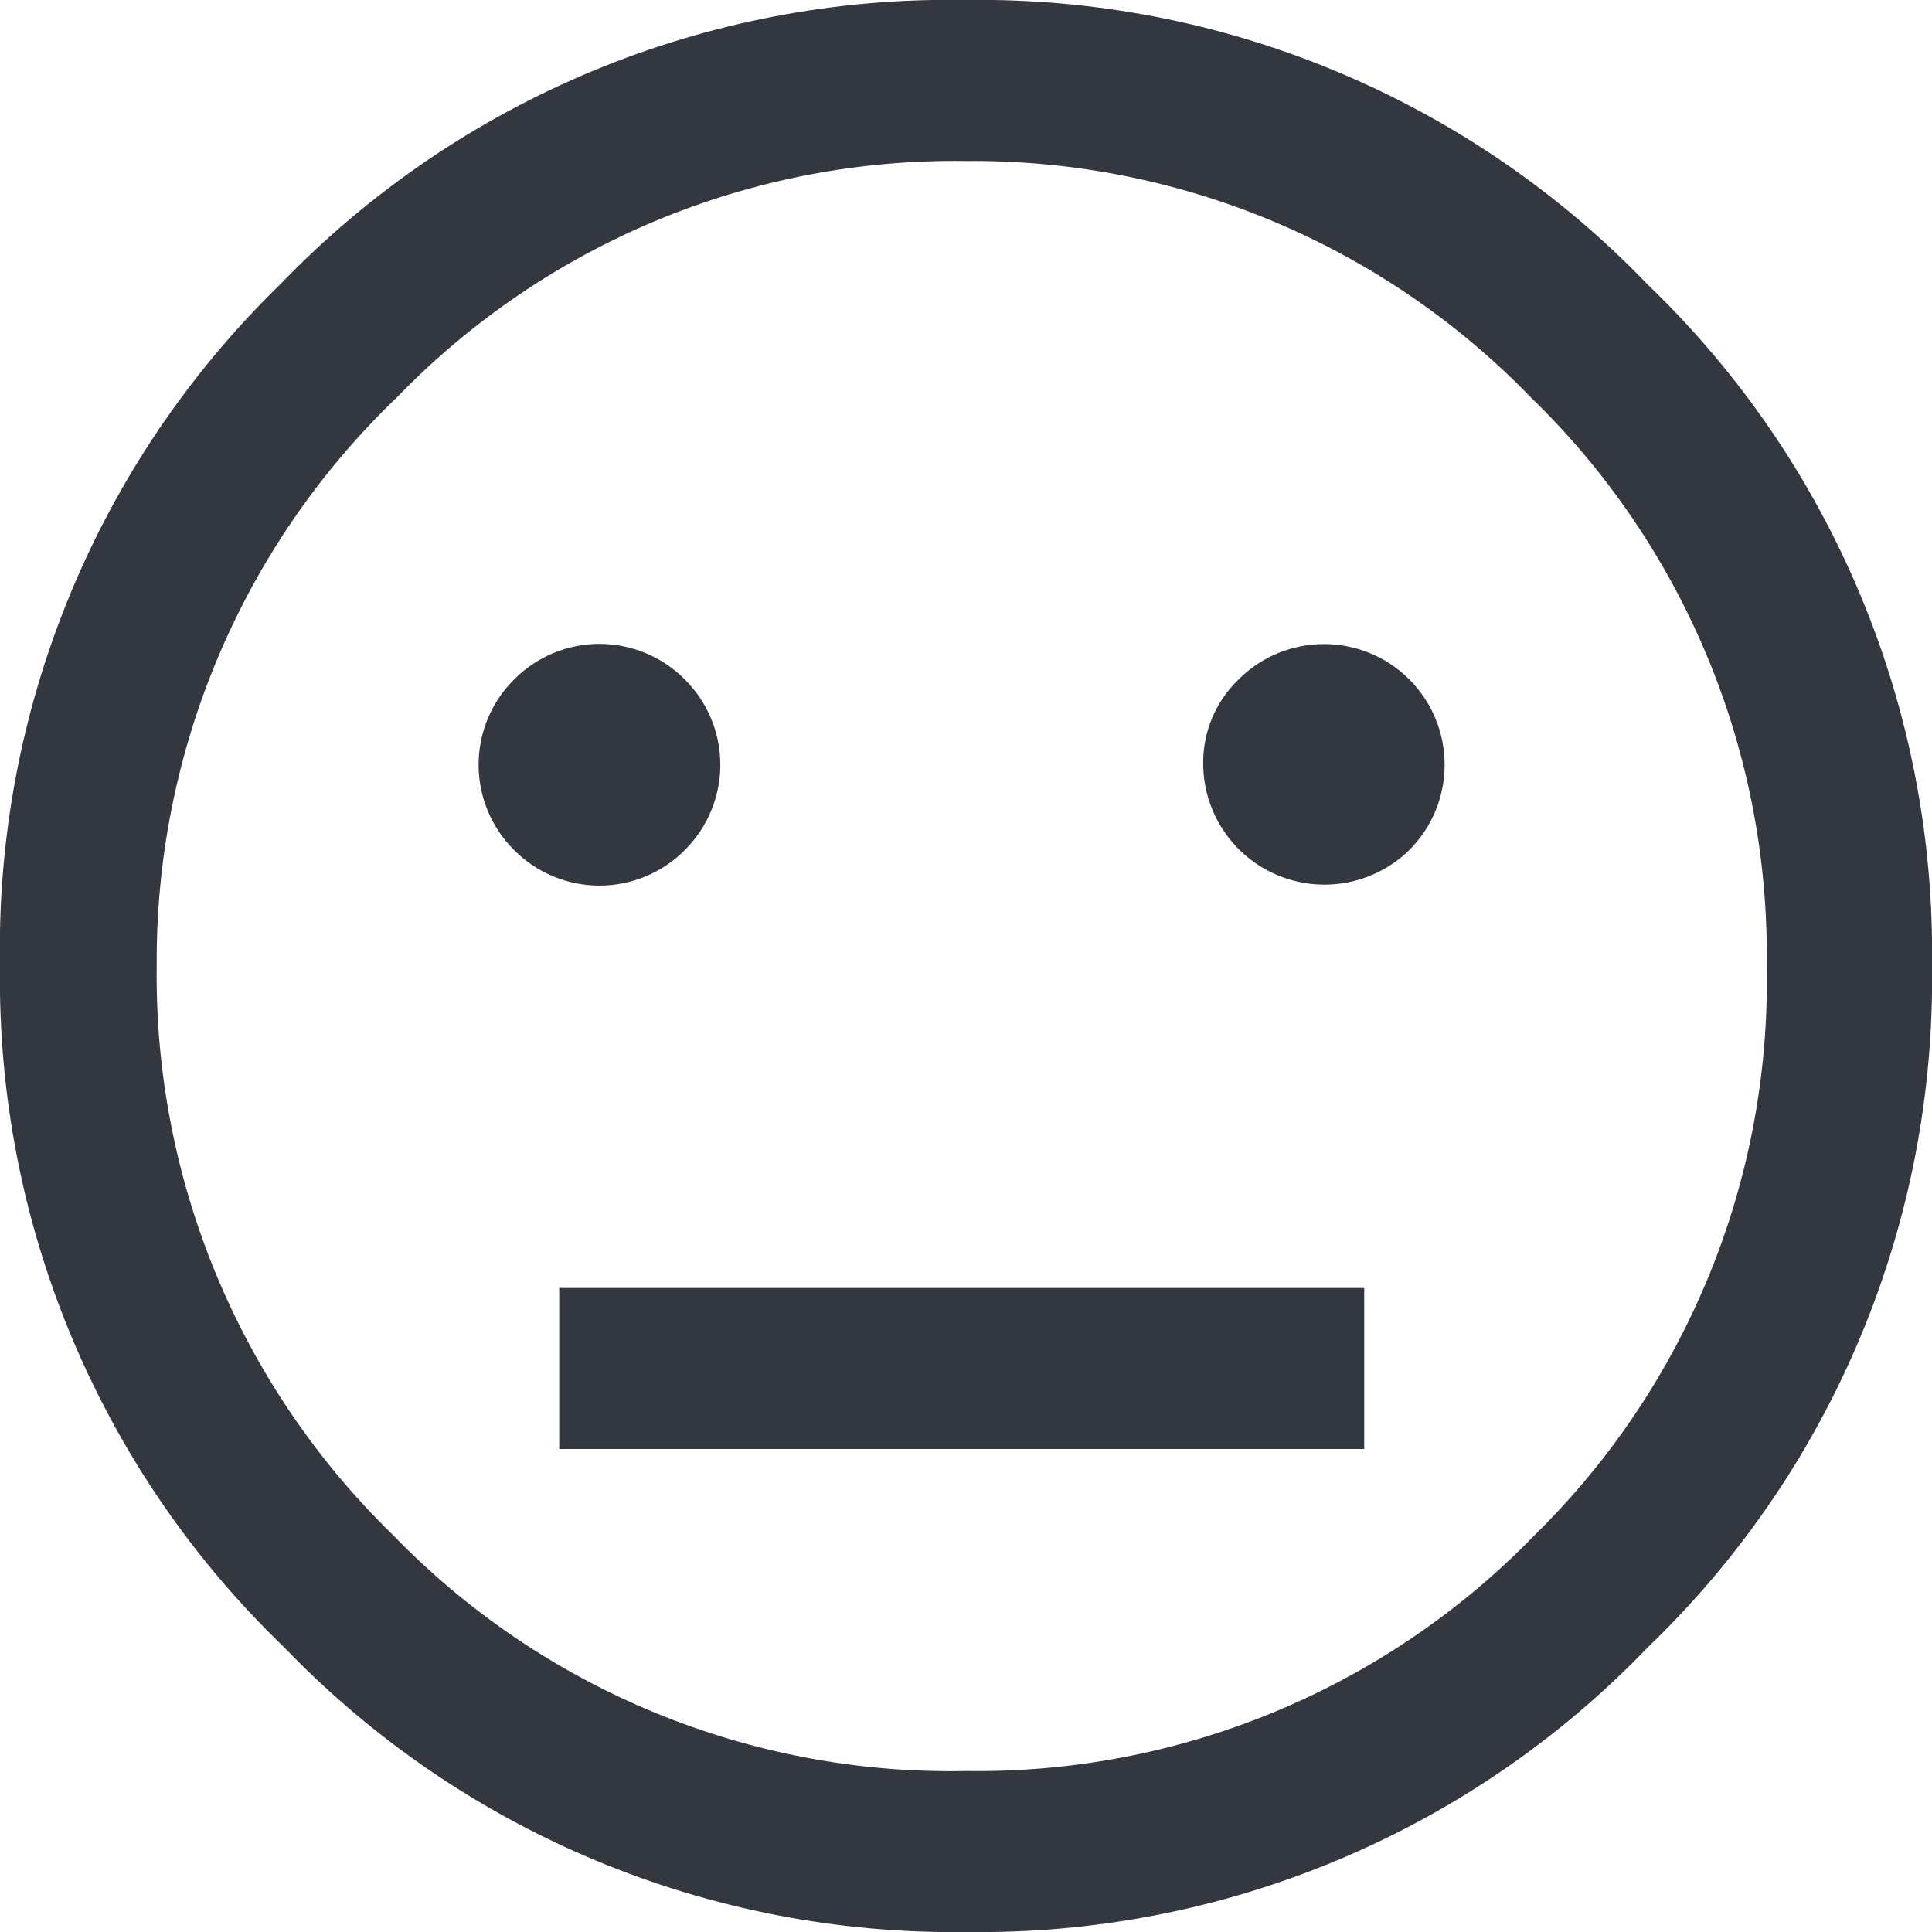
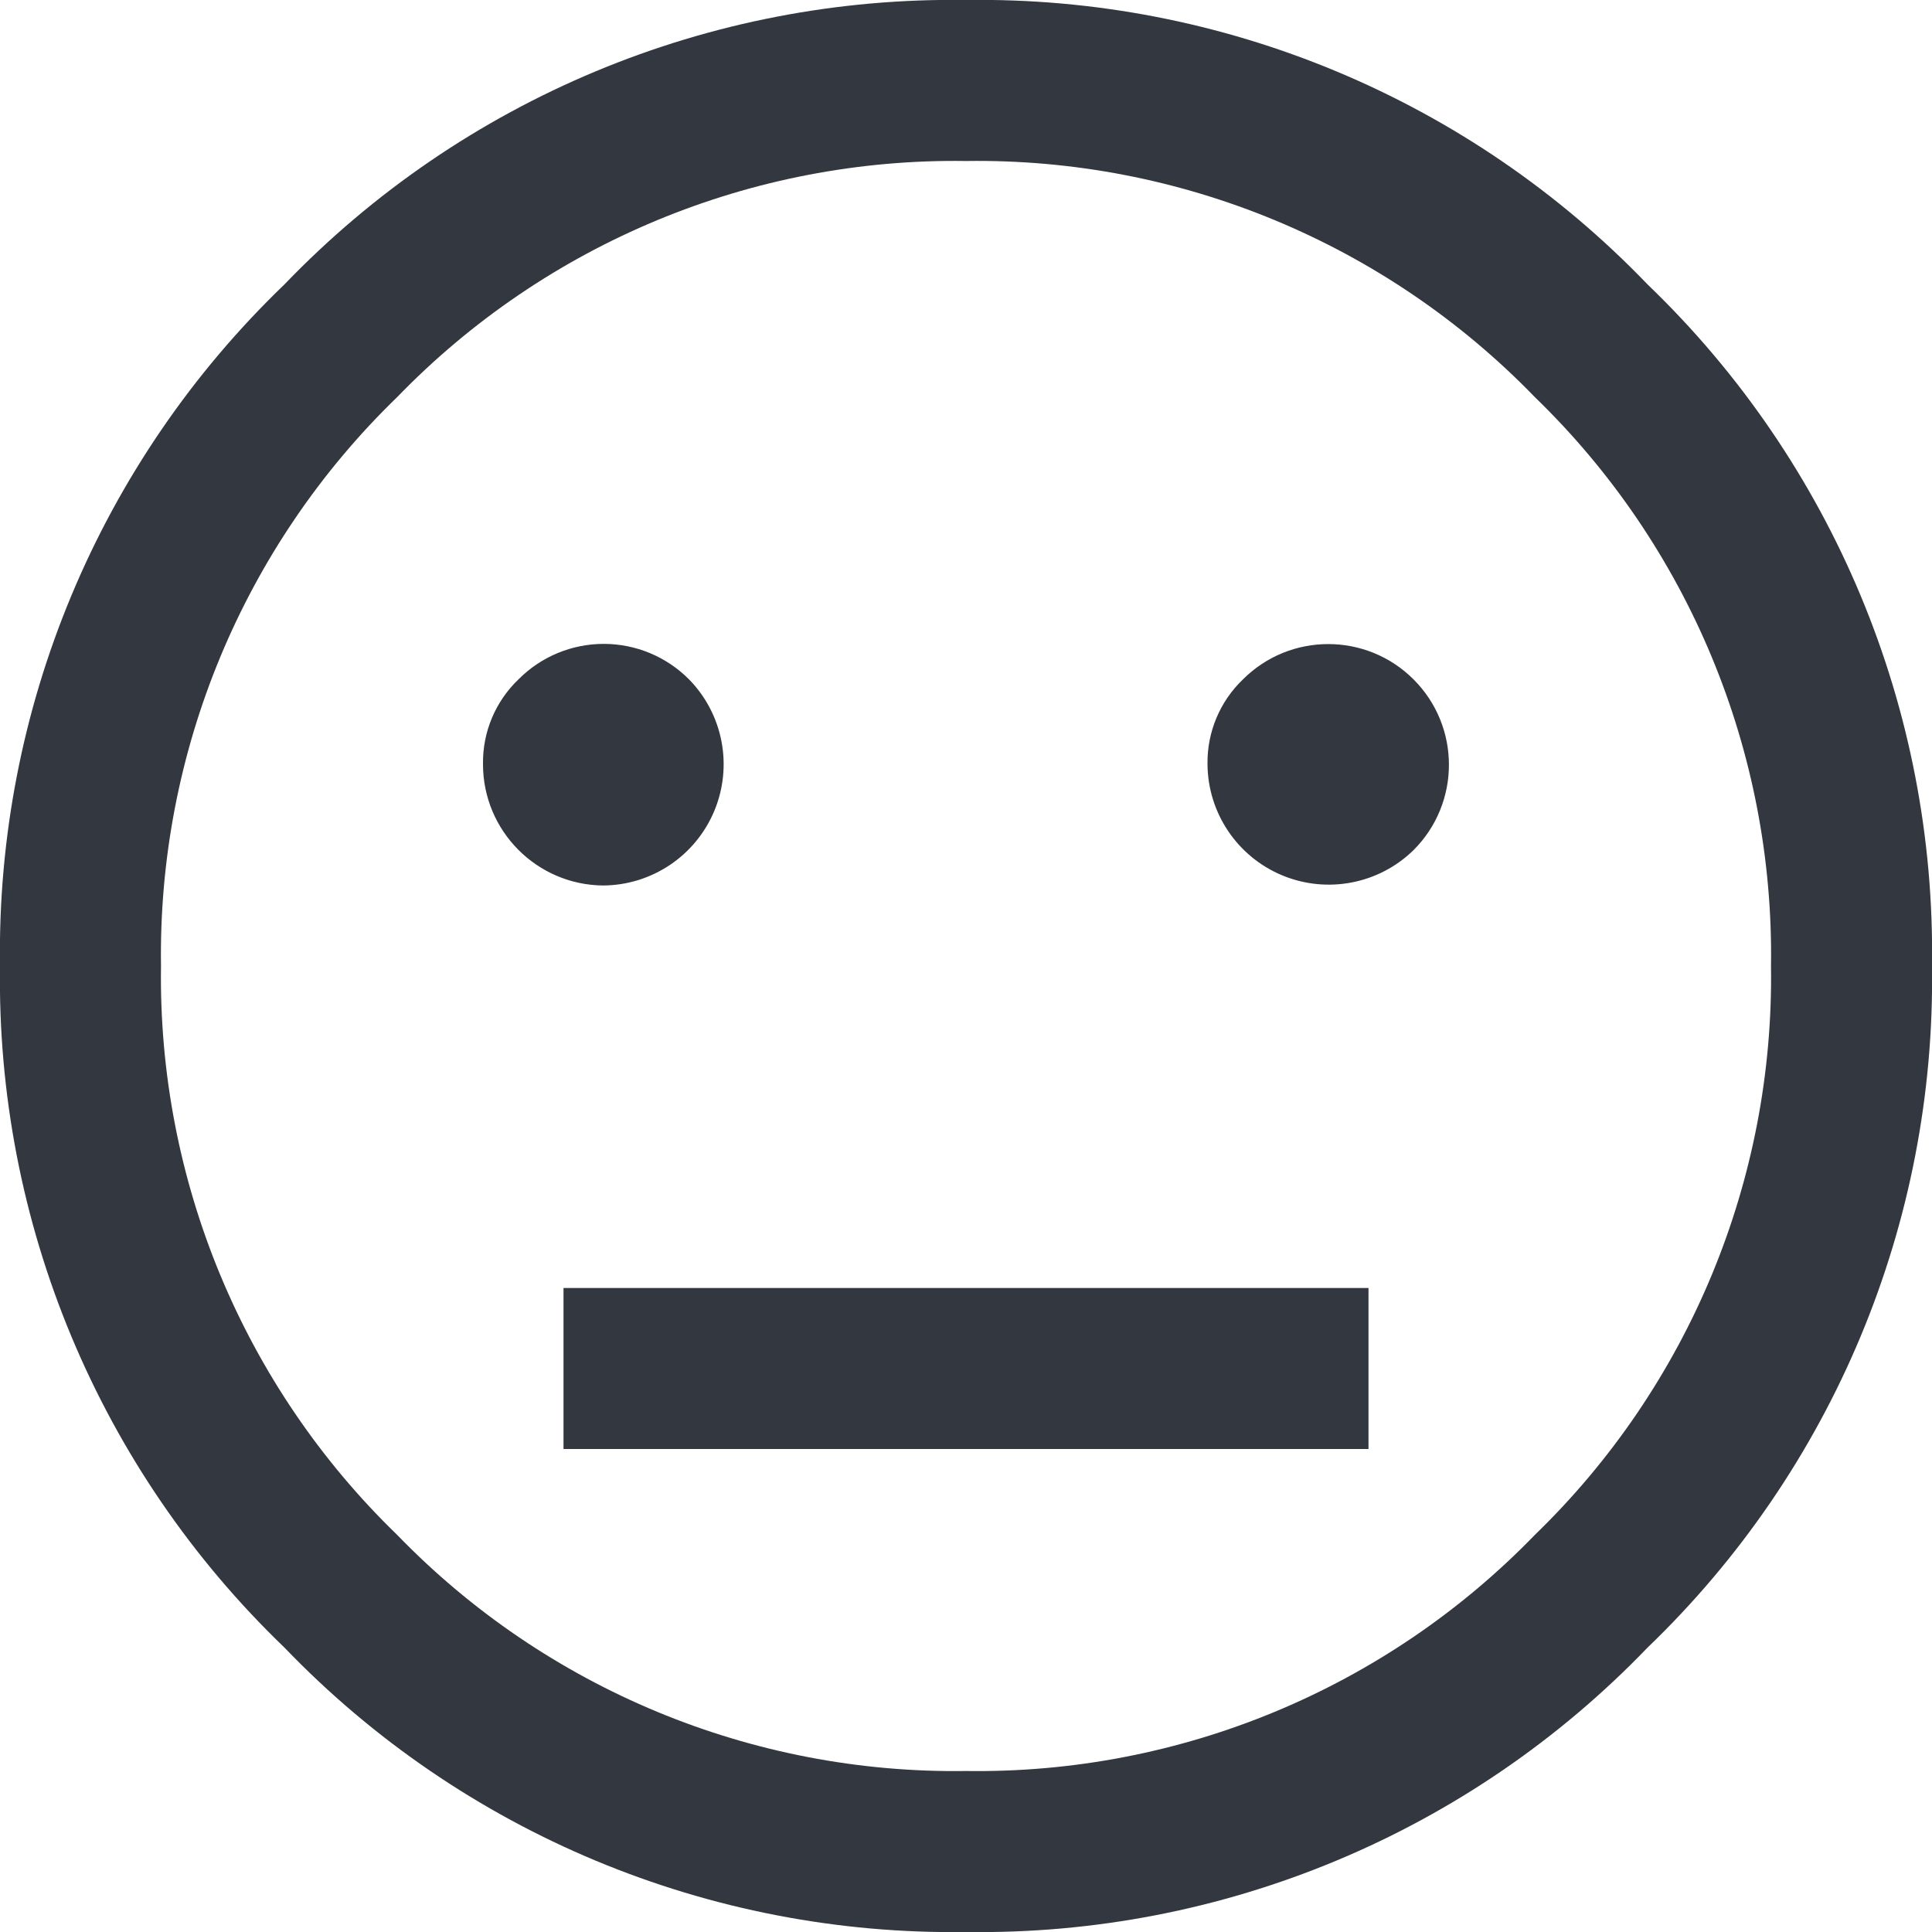
<svg xmlns="http://www.w3.org/2000/svg" viewBox="0 0 18 18">
  <defs>
    <style>.a{fill:#333740;}</style>
  </defs>
-   <path class="a" d="M2.61,2.65A8.65,8.65,0,0,1,9,0a8.63,8.63,0,0,1,6.35,2.65A8.63,8.63,0,0,1,18,9a8.63,8.63,0,0,1-2.65,6.35A8.63,8.63,0,0,1,9,18a8.65,8.65,0,0,1-6.35-2.65A8.63,8.63,0,0,1,0,9,8.63,8.63,0,0,1,2.61,2.65ZM14.26,3.7A7.23,7.23,0,0,0,9,1.5a7.23,7.23,0,0,0-5.3,2.2A7.27,7.27,0,0,0,1.46,9a7.27,7.27,0,0,0,2.2,5.3A7.23,7.23,0,0,0,9,16.5a7.23,7.23,0,0,0,5.3-2.2A7.23,7.23,0,0,0,16.46,9,7.23,7.23,0,0,0,14.26,3.7ZM4.79,6.33a1.12,1.12,0,0,1,1.59,0,1.12,1.12,0,0,1,0,1.59,1.12,1.12,0,0,1-1.59,0,1.12,1.12,0,0,1,0-1.59ZM5.21,12h7.5v1.5H5.21Zm6.33-5.67a1.12,1.12,0,1,1,1.59,1.59,1.13,1.13,0,0,1-1.92-.8A1.07,1.07,0,0,1,11.54,6.33Z" />
+   <path class="a" d="M2.65,2.65A8.63,8.63,0,0,1,9,0a8.63,8.63,0,0,1,6.35,2.65A8.63,8.63,0,0,1,18,9a8.63,8.63,0,0,1-2.65,6.35A8.63,8.63,0,0,1,9,18a8.63,8.63,0,0,1-6.35-2.65A8.63,8.63,0,0,1,0,9,8.63,8.63,0,0,1,2.65,2.65ZM14.3,3.7A7.23,7.23,0,0,0,9,1.5,7.23,7.23,0,0,0,3.7,3.7,7.23,7.23,0,0,0,1.5,9a7.23,7.23,0,0,0,2.2,5.3A7.23,7.23,0,0,0,9,16.5a7.23,7.23,0,0,0,5.3-2.2A7.23,7.23,0,0,0,16.5,9,7.23,7.23,0,0,0,14.3,3.7ZM4.83,6.33a1.12,1.12,0,0,1,1.59,0,1.13,1.13,0,0,1-.8,1.92A1.13,1.13,0,0,1,4.5,7.12,1.07,1.07,0,0,1,4.83,6.33ZM5.25,12h7.5v1.5H5.25Zm6.33-5.67a1.12,1.12,0,1,1,1.59,1.59,1.13,1.13,0,0,1-1.92-.8A1.07,1.07,0,0,1,11.58,6.33Z" />
</svg>
